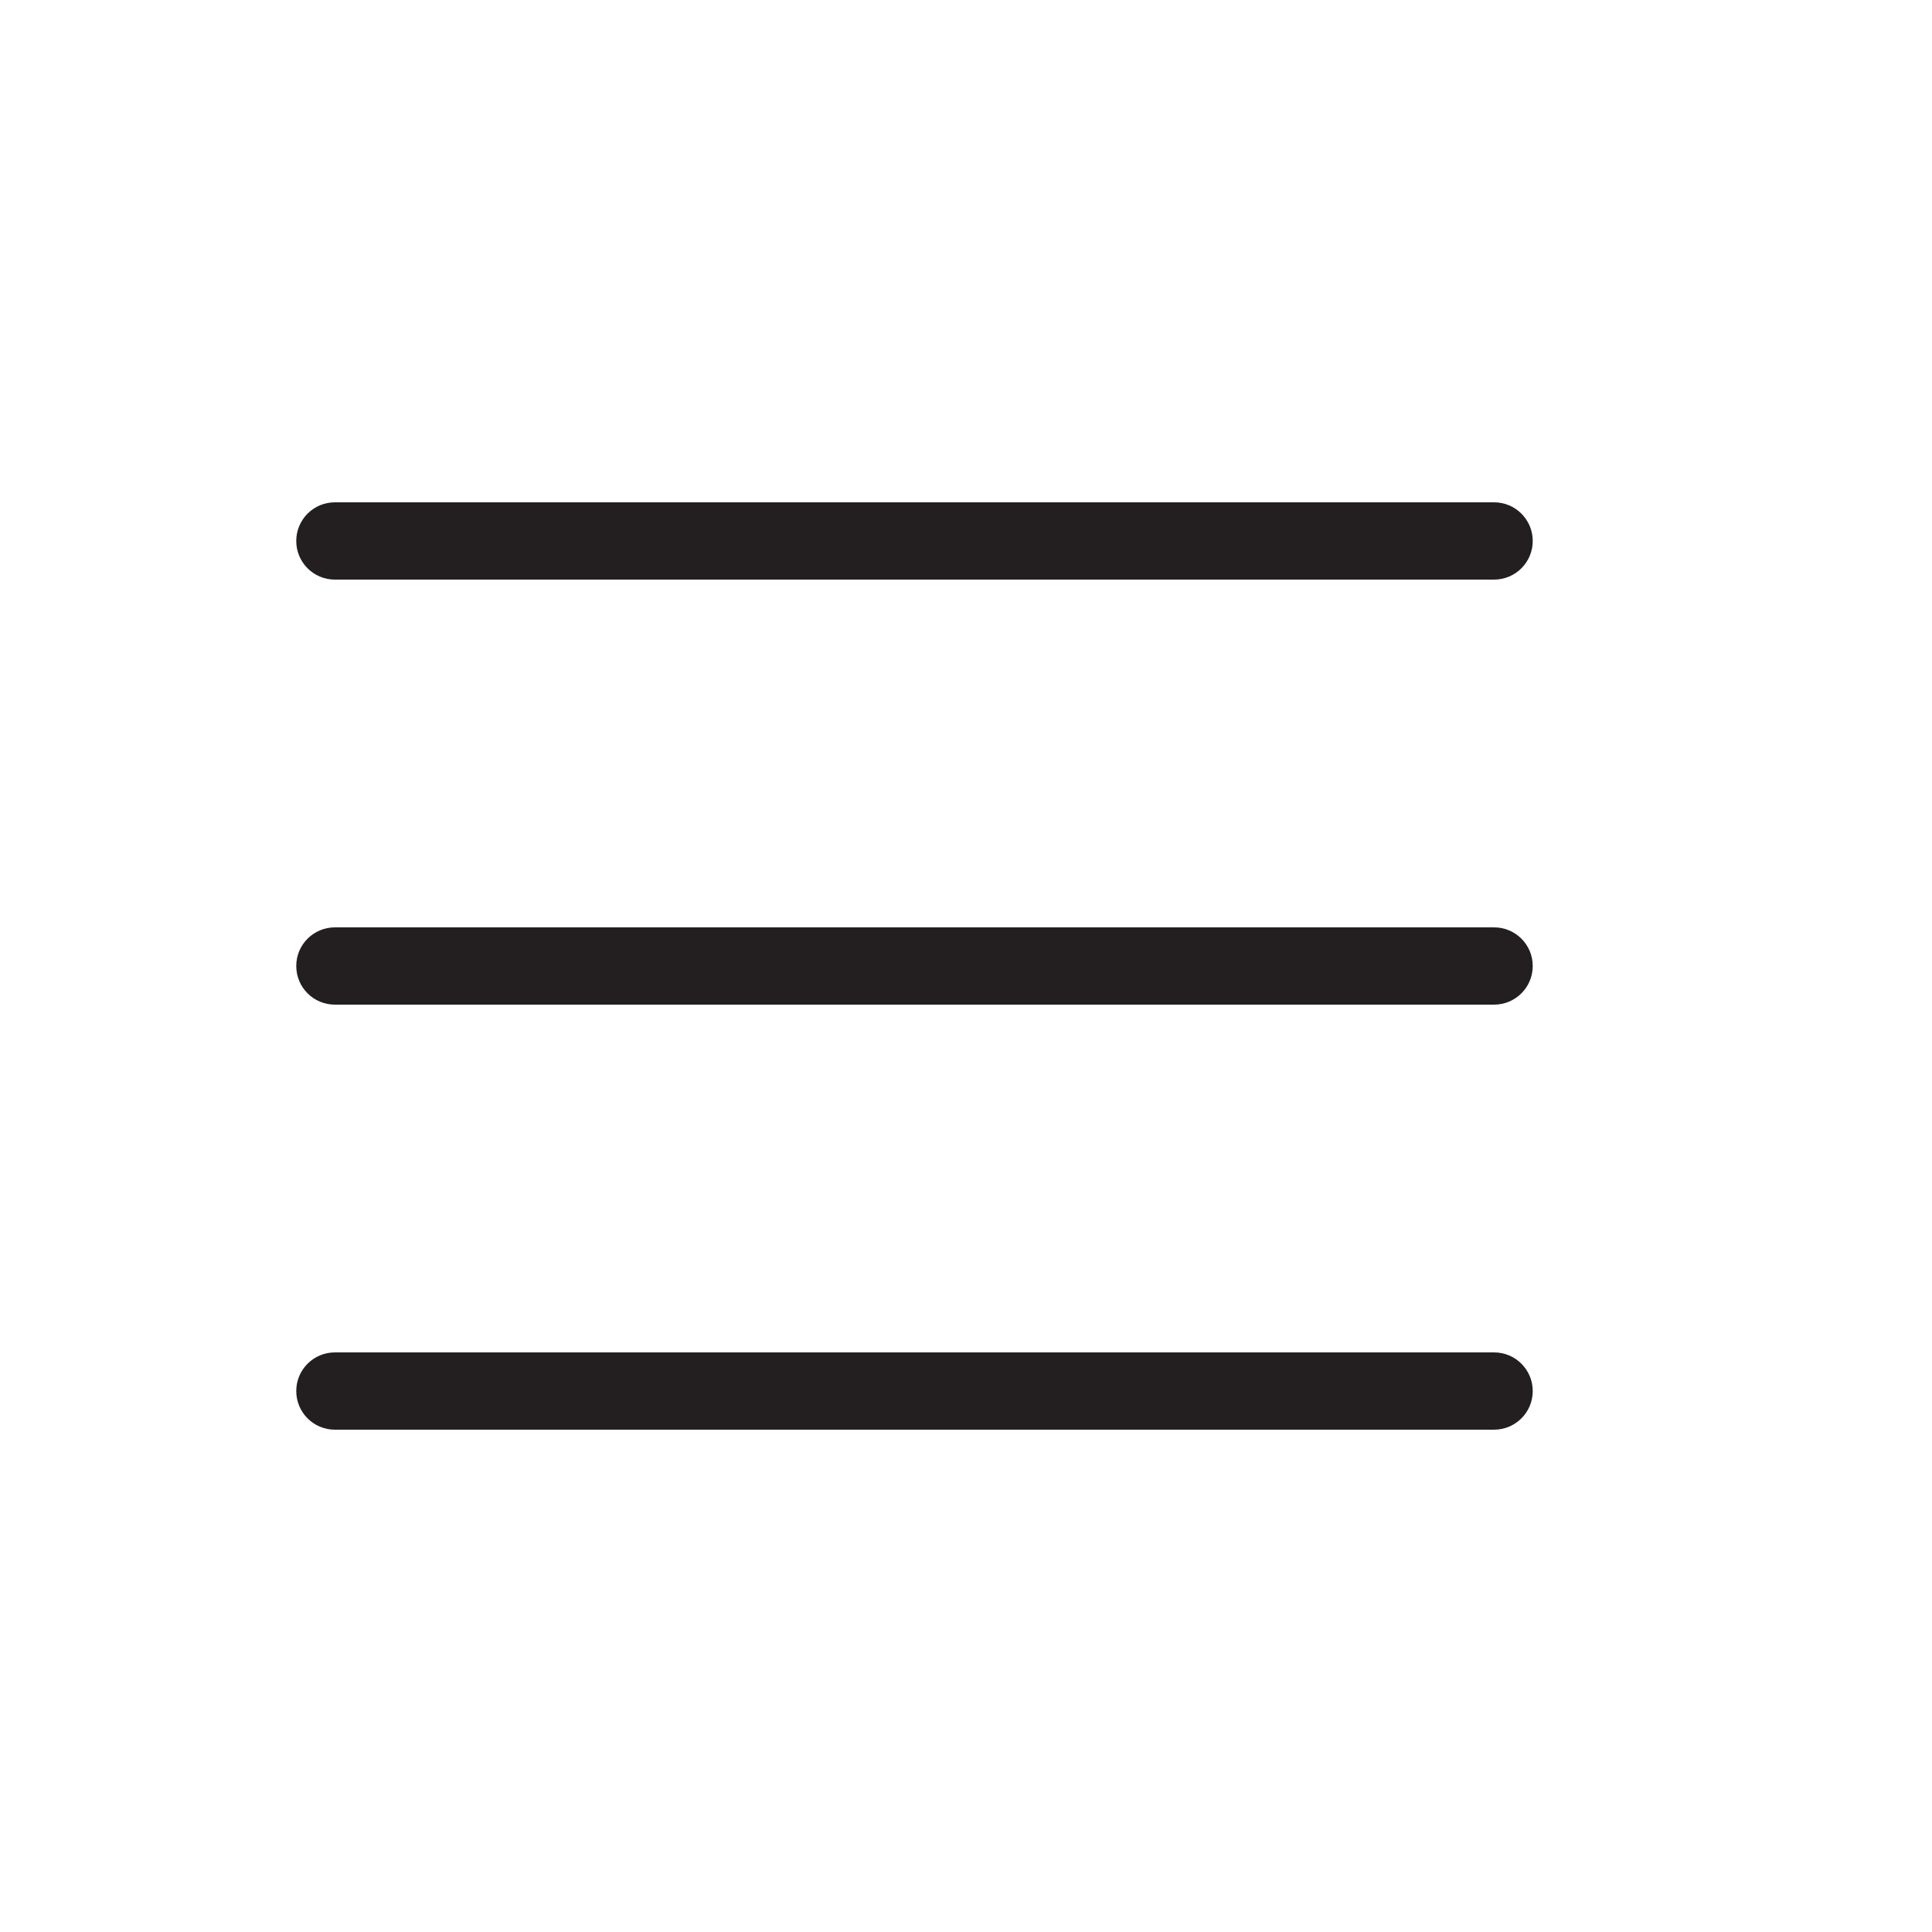
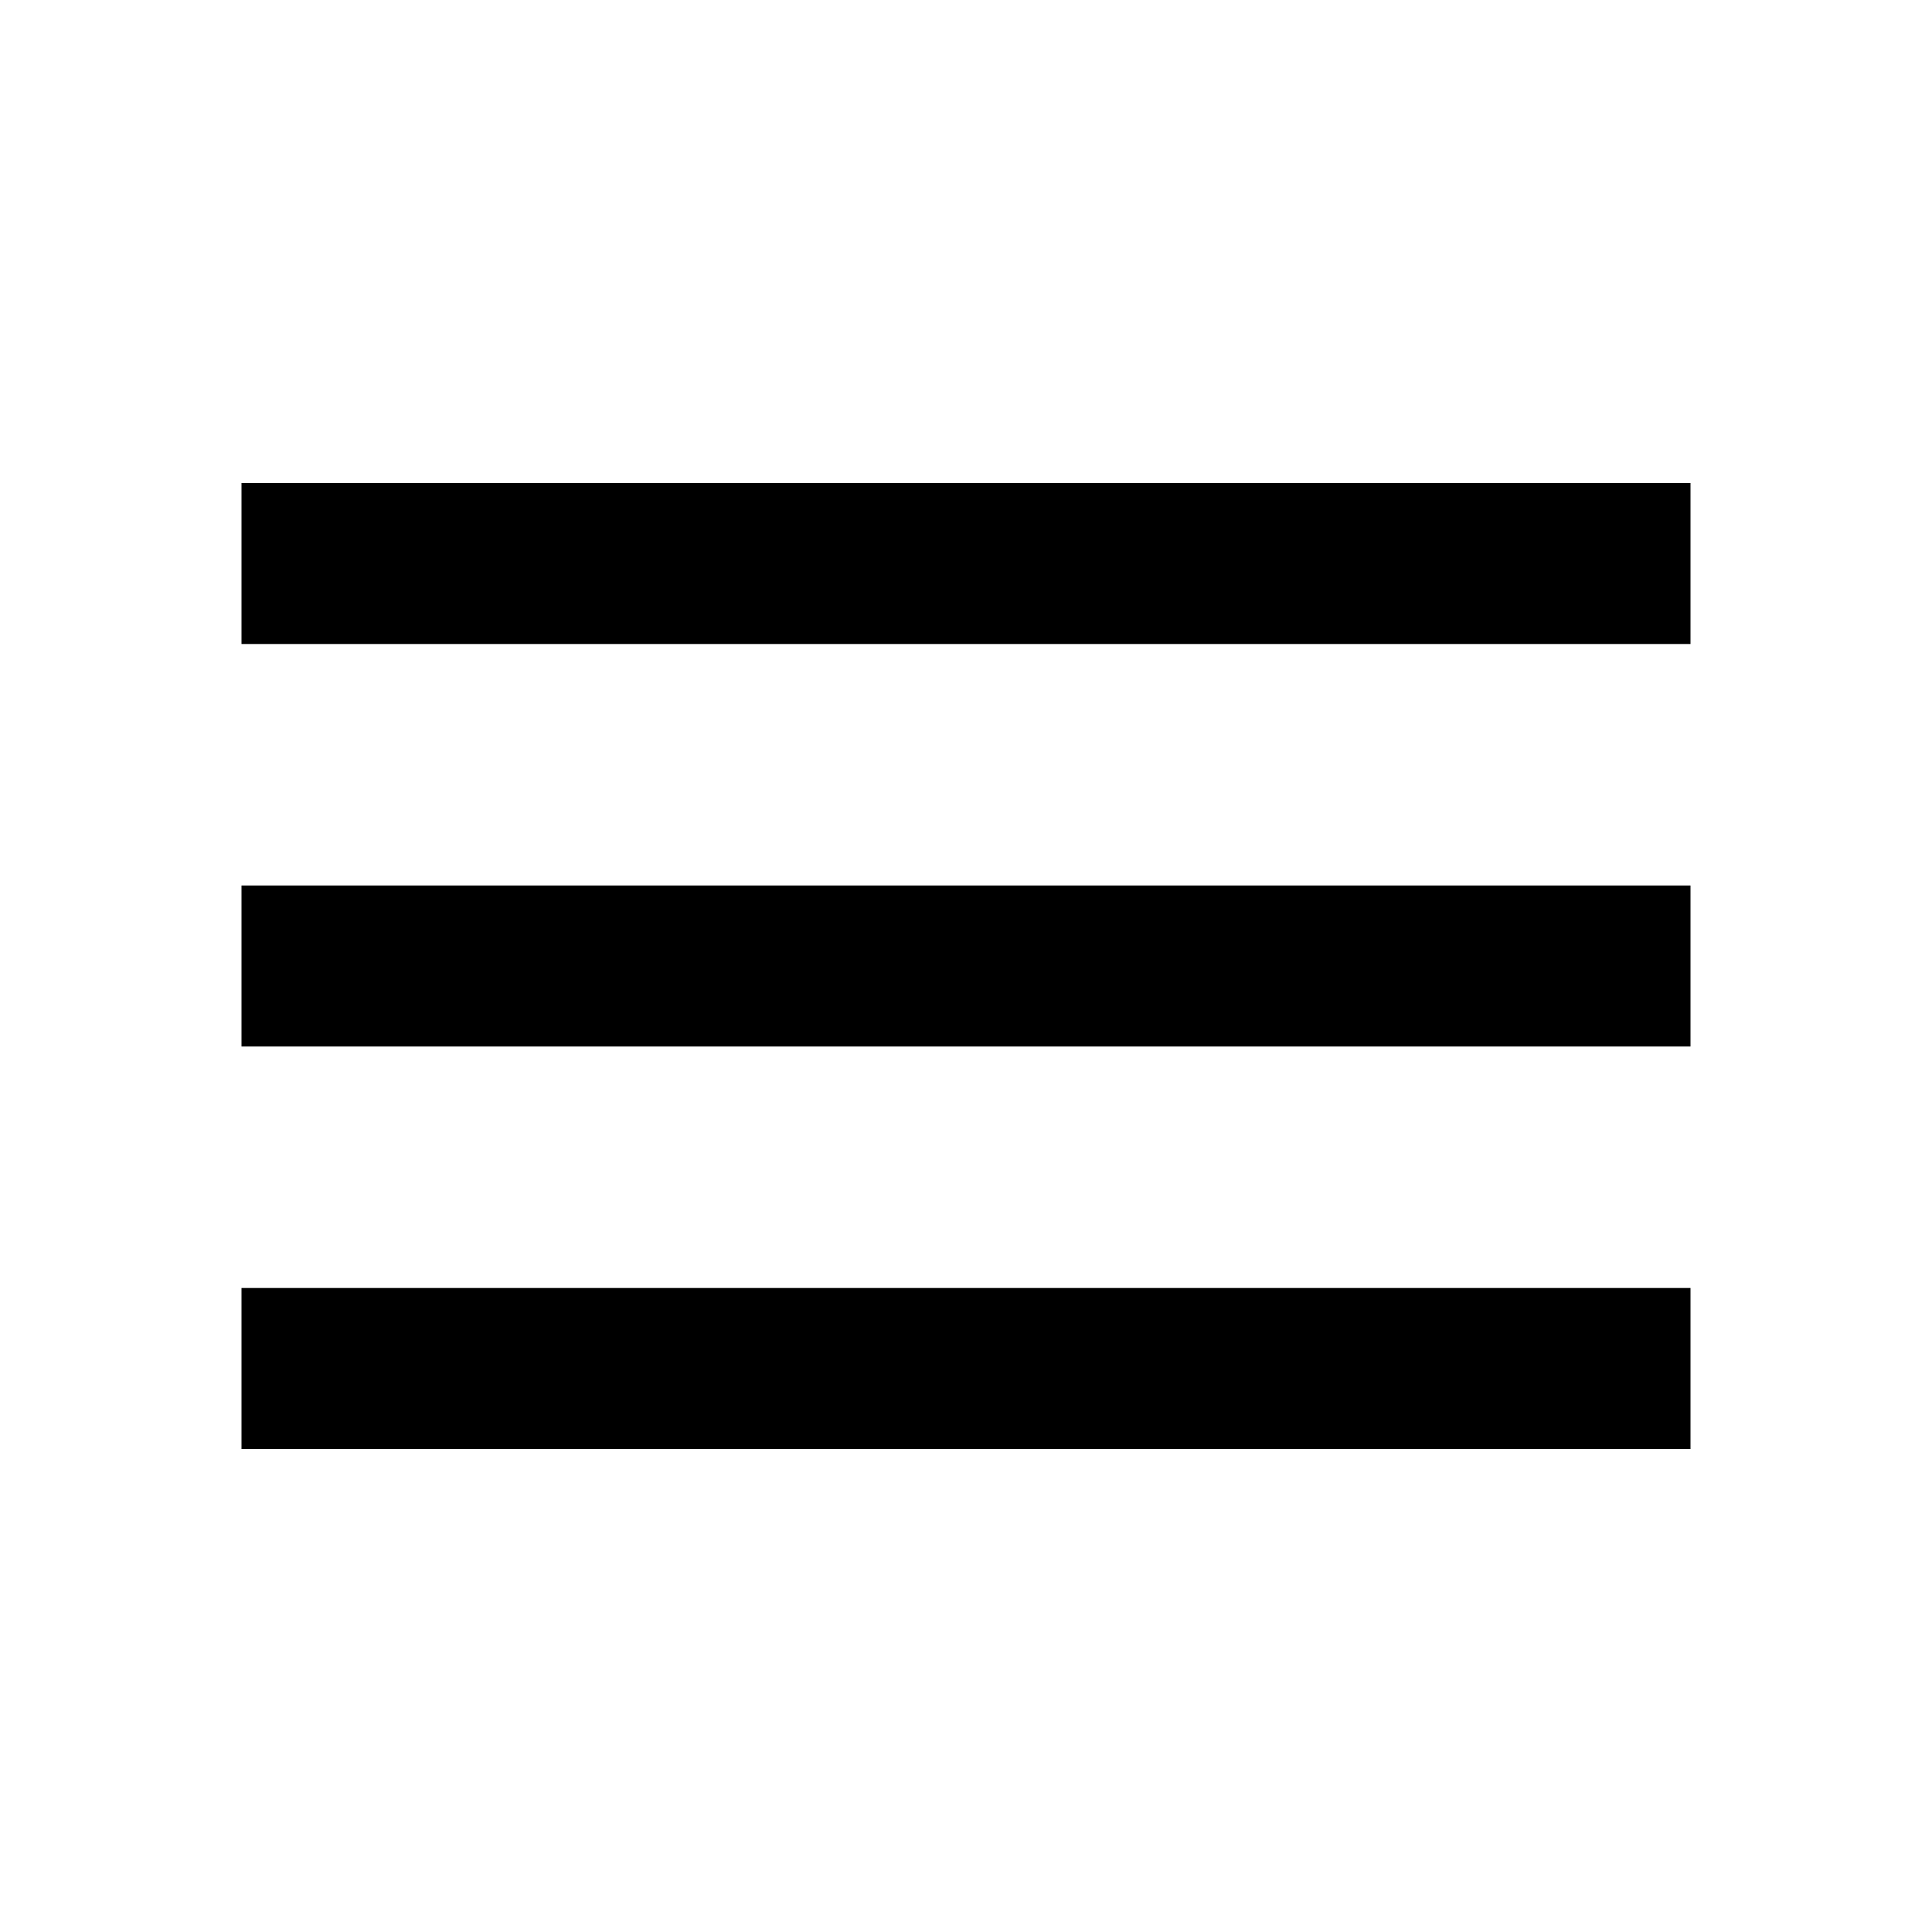
- <svg xmlns="http://www.w3.org/2000/svg" version="1.1" id="Layer_1" x="0px" y="0px" viewBox="0 0 50 50" enable-background="new 0 0 50 50" xml:space="preserve">
-   <path fill="#231F20" d="M8.667,15h30c0.552,0,1-0.447,1-1s-0.448-1-1-1h-30c-0.552,0-1,0.447-1,1S8.114,15,8.667,15z" />
-   <path fill="#231F20" d="M8.667,37h30c0.552,0,1-0.447,1-1s-0.448-1-1-1h-30c-0.552,0-1,0.447-1,1S8.114,37,8.667,37z" />
-   <path fill="#231F20" d="M8.667,26h30c0.552,0,1-0.447,1-1s-0.448-1-1-1h-30c-0.552,0-1,0.447-1,1S8.114,26,8.667,26z" />
+ <svg xmlns="http://www.w3.org/2000/svg" height="24px" viewBox="0 0 24 24" width="24px" fill="#000000">
+   <path d="M0 0h24v24H0V0z" fill="none" />
+   <path d="M3 18h18v-2H3v2zm0-5h18v-2H3v2zm0-7v2h18V6H3z" />
</svg>
